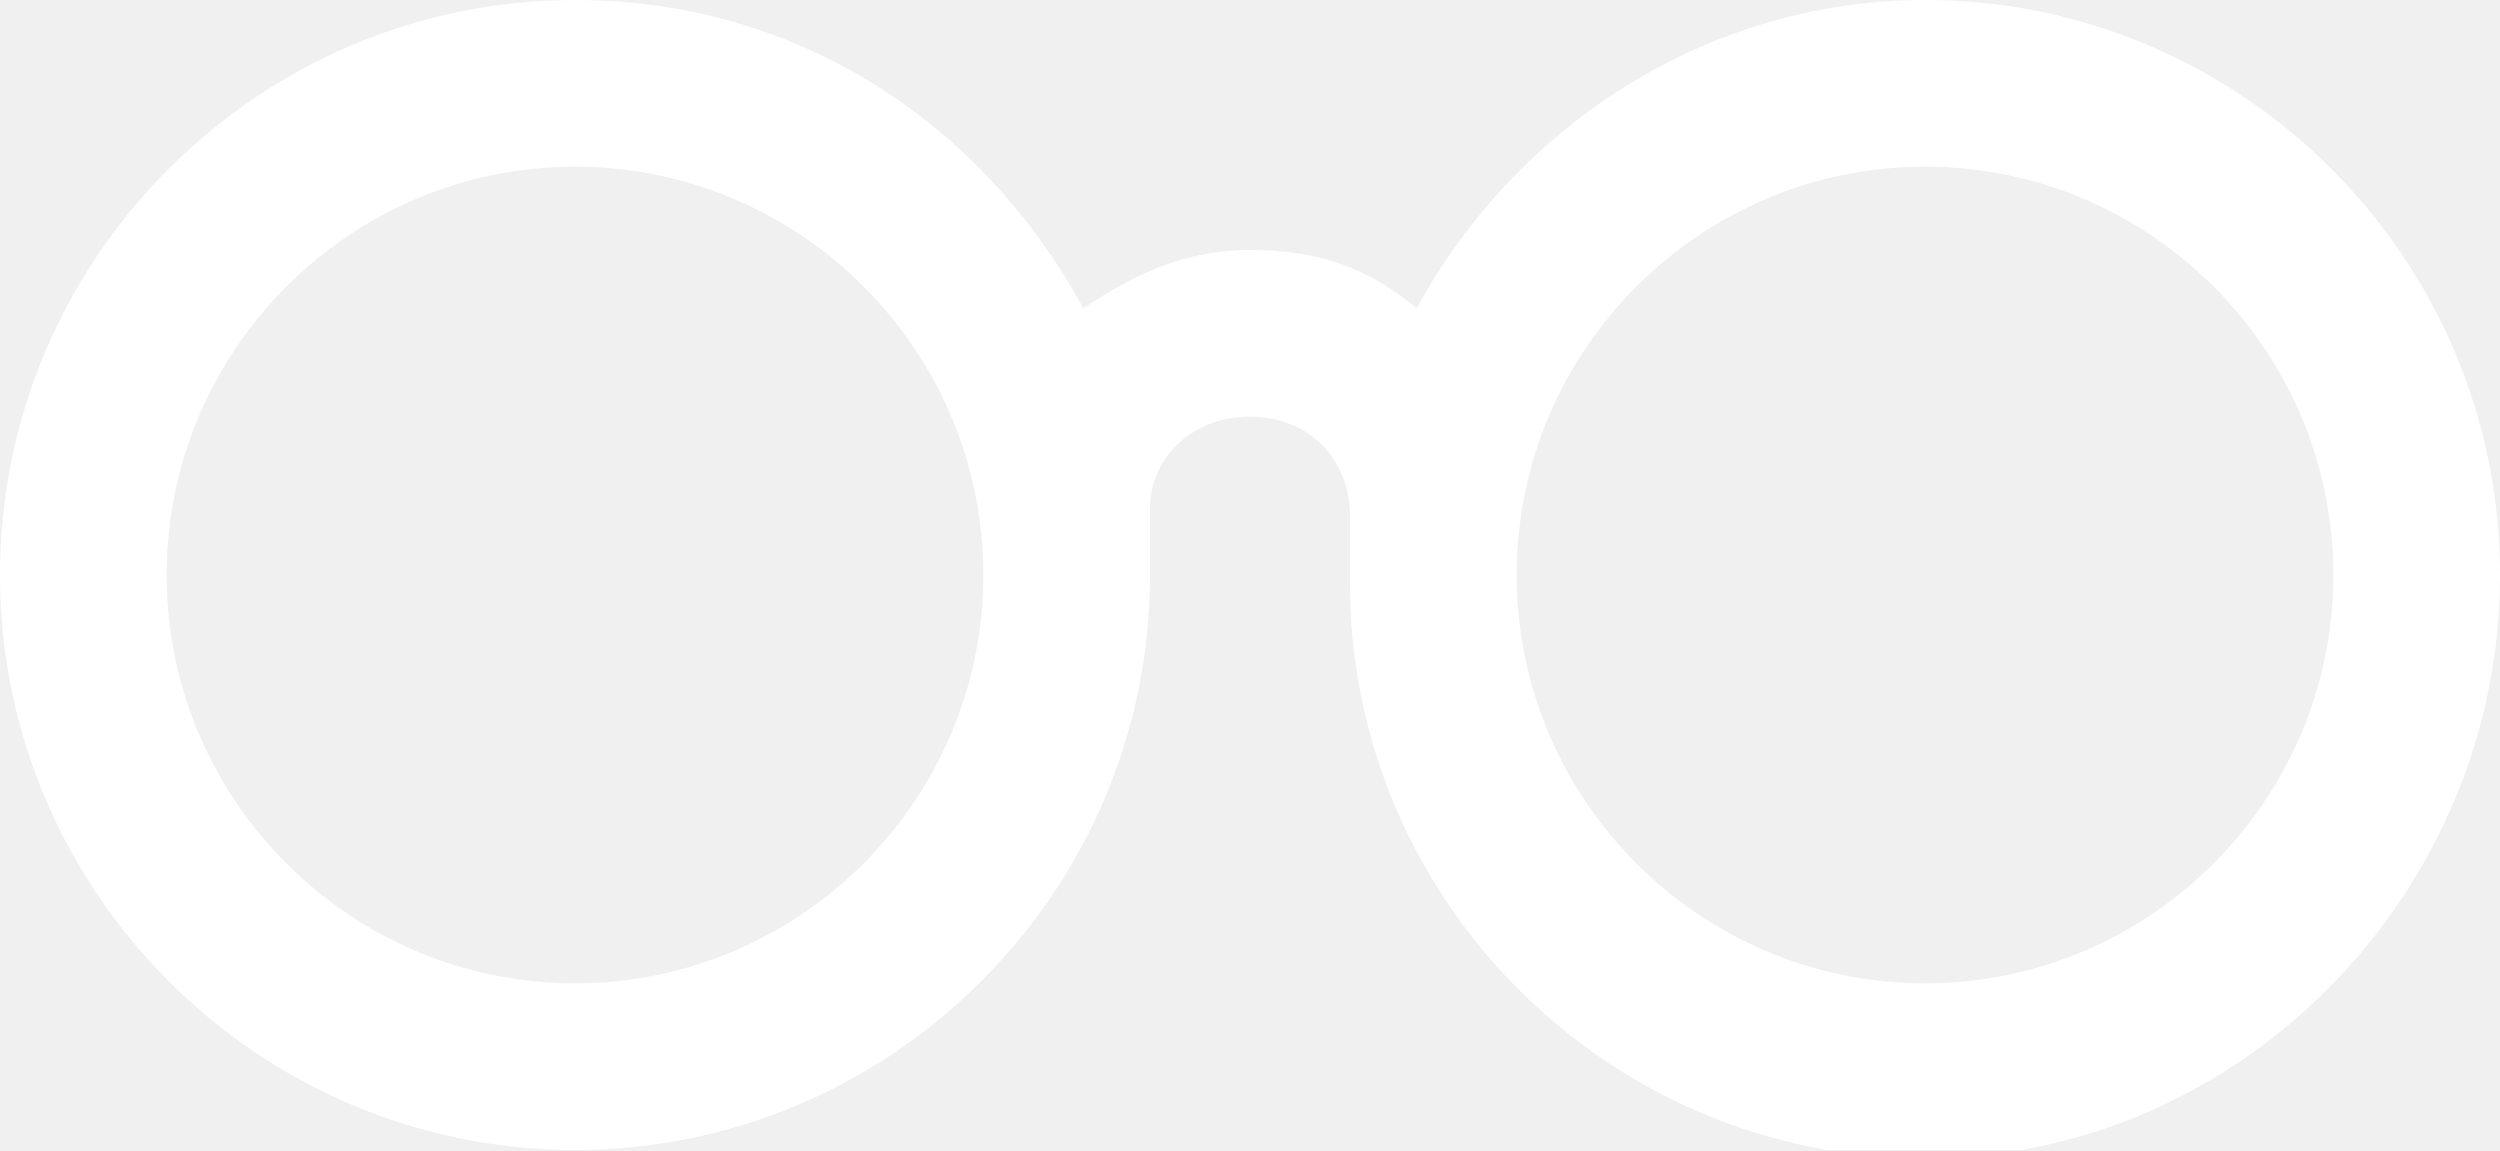
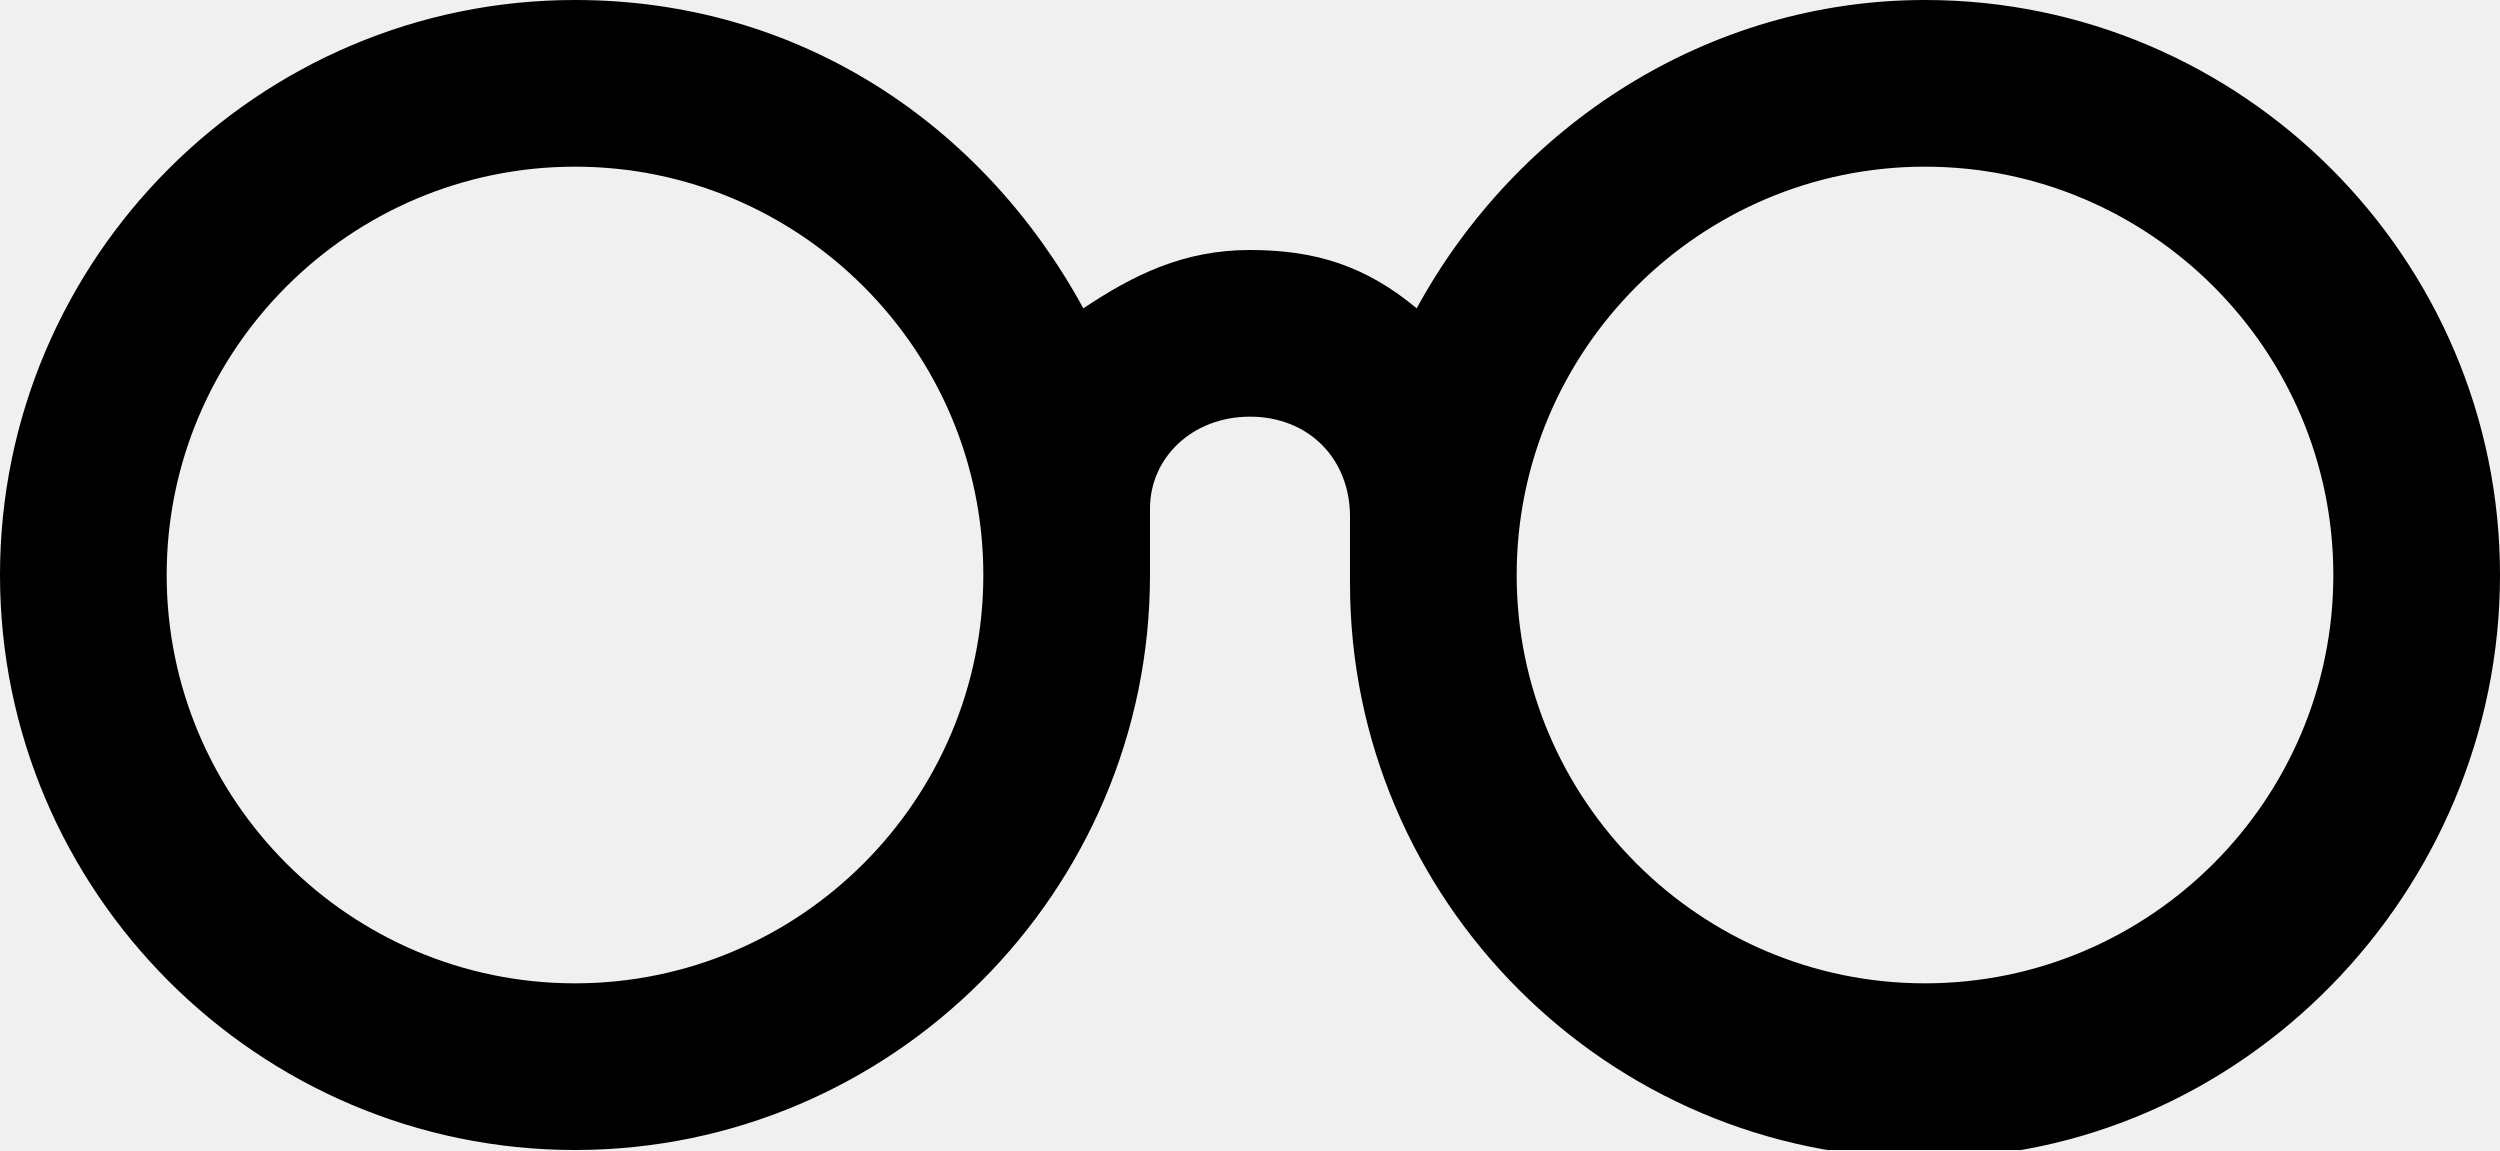
<svg xmlns="http://www.w3.org/2000/svg" xmlns:xlink="http://www.w3.org/1999/xlink" version="1.1" id="Layer_1" x="0px" y="0px" viewBox="0 0 30 13.8" enable-background="new 0 0 30 13.8" xml:space="preserve">
  <g>
    <defs>
      <rect id="SVGID_1_" y="0" width="30" height="13.8" />
    </defs>
    <clipPath id="SVGID_2_">
      <use xlink:href="#SVGID_1_" overflow="visible" />
    </clipPath>
-     <path clip-path="url(#SVGID_2_)" fill="#FFFFFF" d="M23.1,0c-2.6,0-4.9,1.5-6.1,3.7C16.4,3.2,15.8,3,15,3s-1.4,0.3-2,0.7   C11.8,1.5,9.6,0,6.9,0C3.1,0,0,3.1,0,6.9c0,3.8,3.1,6.9,6.9,6.9s6.9-3.1,6.9-6.9c0-0.3,0-0.5,0-0.8h0C13.8,5.5,14.3,5,15,5   c0.7,0,1.2,0.5,1.2,1.2h0c0,0.2,0,0.5,0,0.8c0,3.8,3.1,6.9,6.9,6.9S30,10.7,30,6.9C30,3.1,26.9,0,23.1,0 M6.9,11.8   C4.2,11.8,2,9.6,2,6.9S4.2,2,6.9,2c2.7,0,4.9,2.2,4.9,4.9S9.6,11.8,6.9,11.8 M23.1,11.8c-2.7,0-4.9-2.2-4.9-4.9S20.4,2,23.1,2   C25.8,2,28,4.2,28,6.9S25.8,11.8,23.1,11.8" />
+     <path clip-path="url(#SVGID_2_)" d="M23.1,0c-2.6,0-4.9,1.5-6.1,3.7C16.4,3.2,15.8,3,15,3s-1.4,0.3-2,0.7   C11.8,1.5,9.6,0,6.9,0C3.1,0,0,3.1,0,6.9c0,3.8,3.1,6.9,6.9,6.9s6.9-3.1,6.9-6.9c0-0.3,0-0.5,0-0.8h0C13.8,5.5,14.3,5,15,5   c0.7,0,1.2,0.5,1.2,1.2h0c0,0.2,0,0.5,0,0.8c0,3.8,3.1,6.9,6.9,6.9S30,10.7,30,6.9C30,3.1,26.9,0,23.1,0 M6.9,11.8   C4.2,11.8,2,9.6,2,6.9S4.2,2,6.9,2c2.7,0,4.9,2.2,4.9,4.9S9.6,11.8,6.9,11.8 M23.1,11.8c-2.7,0-4.9-2.2-4.9-4.9S20.4,2,23.1,2   C25.8,2,28,4.2,28,6.9S25.8,11.8,23.1,11.8" />
  </g>
</svg>
